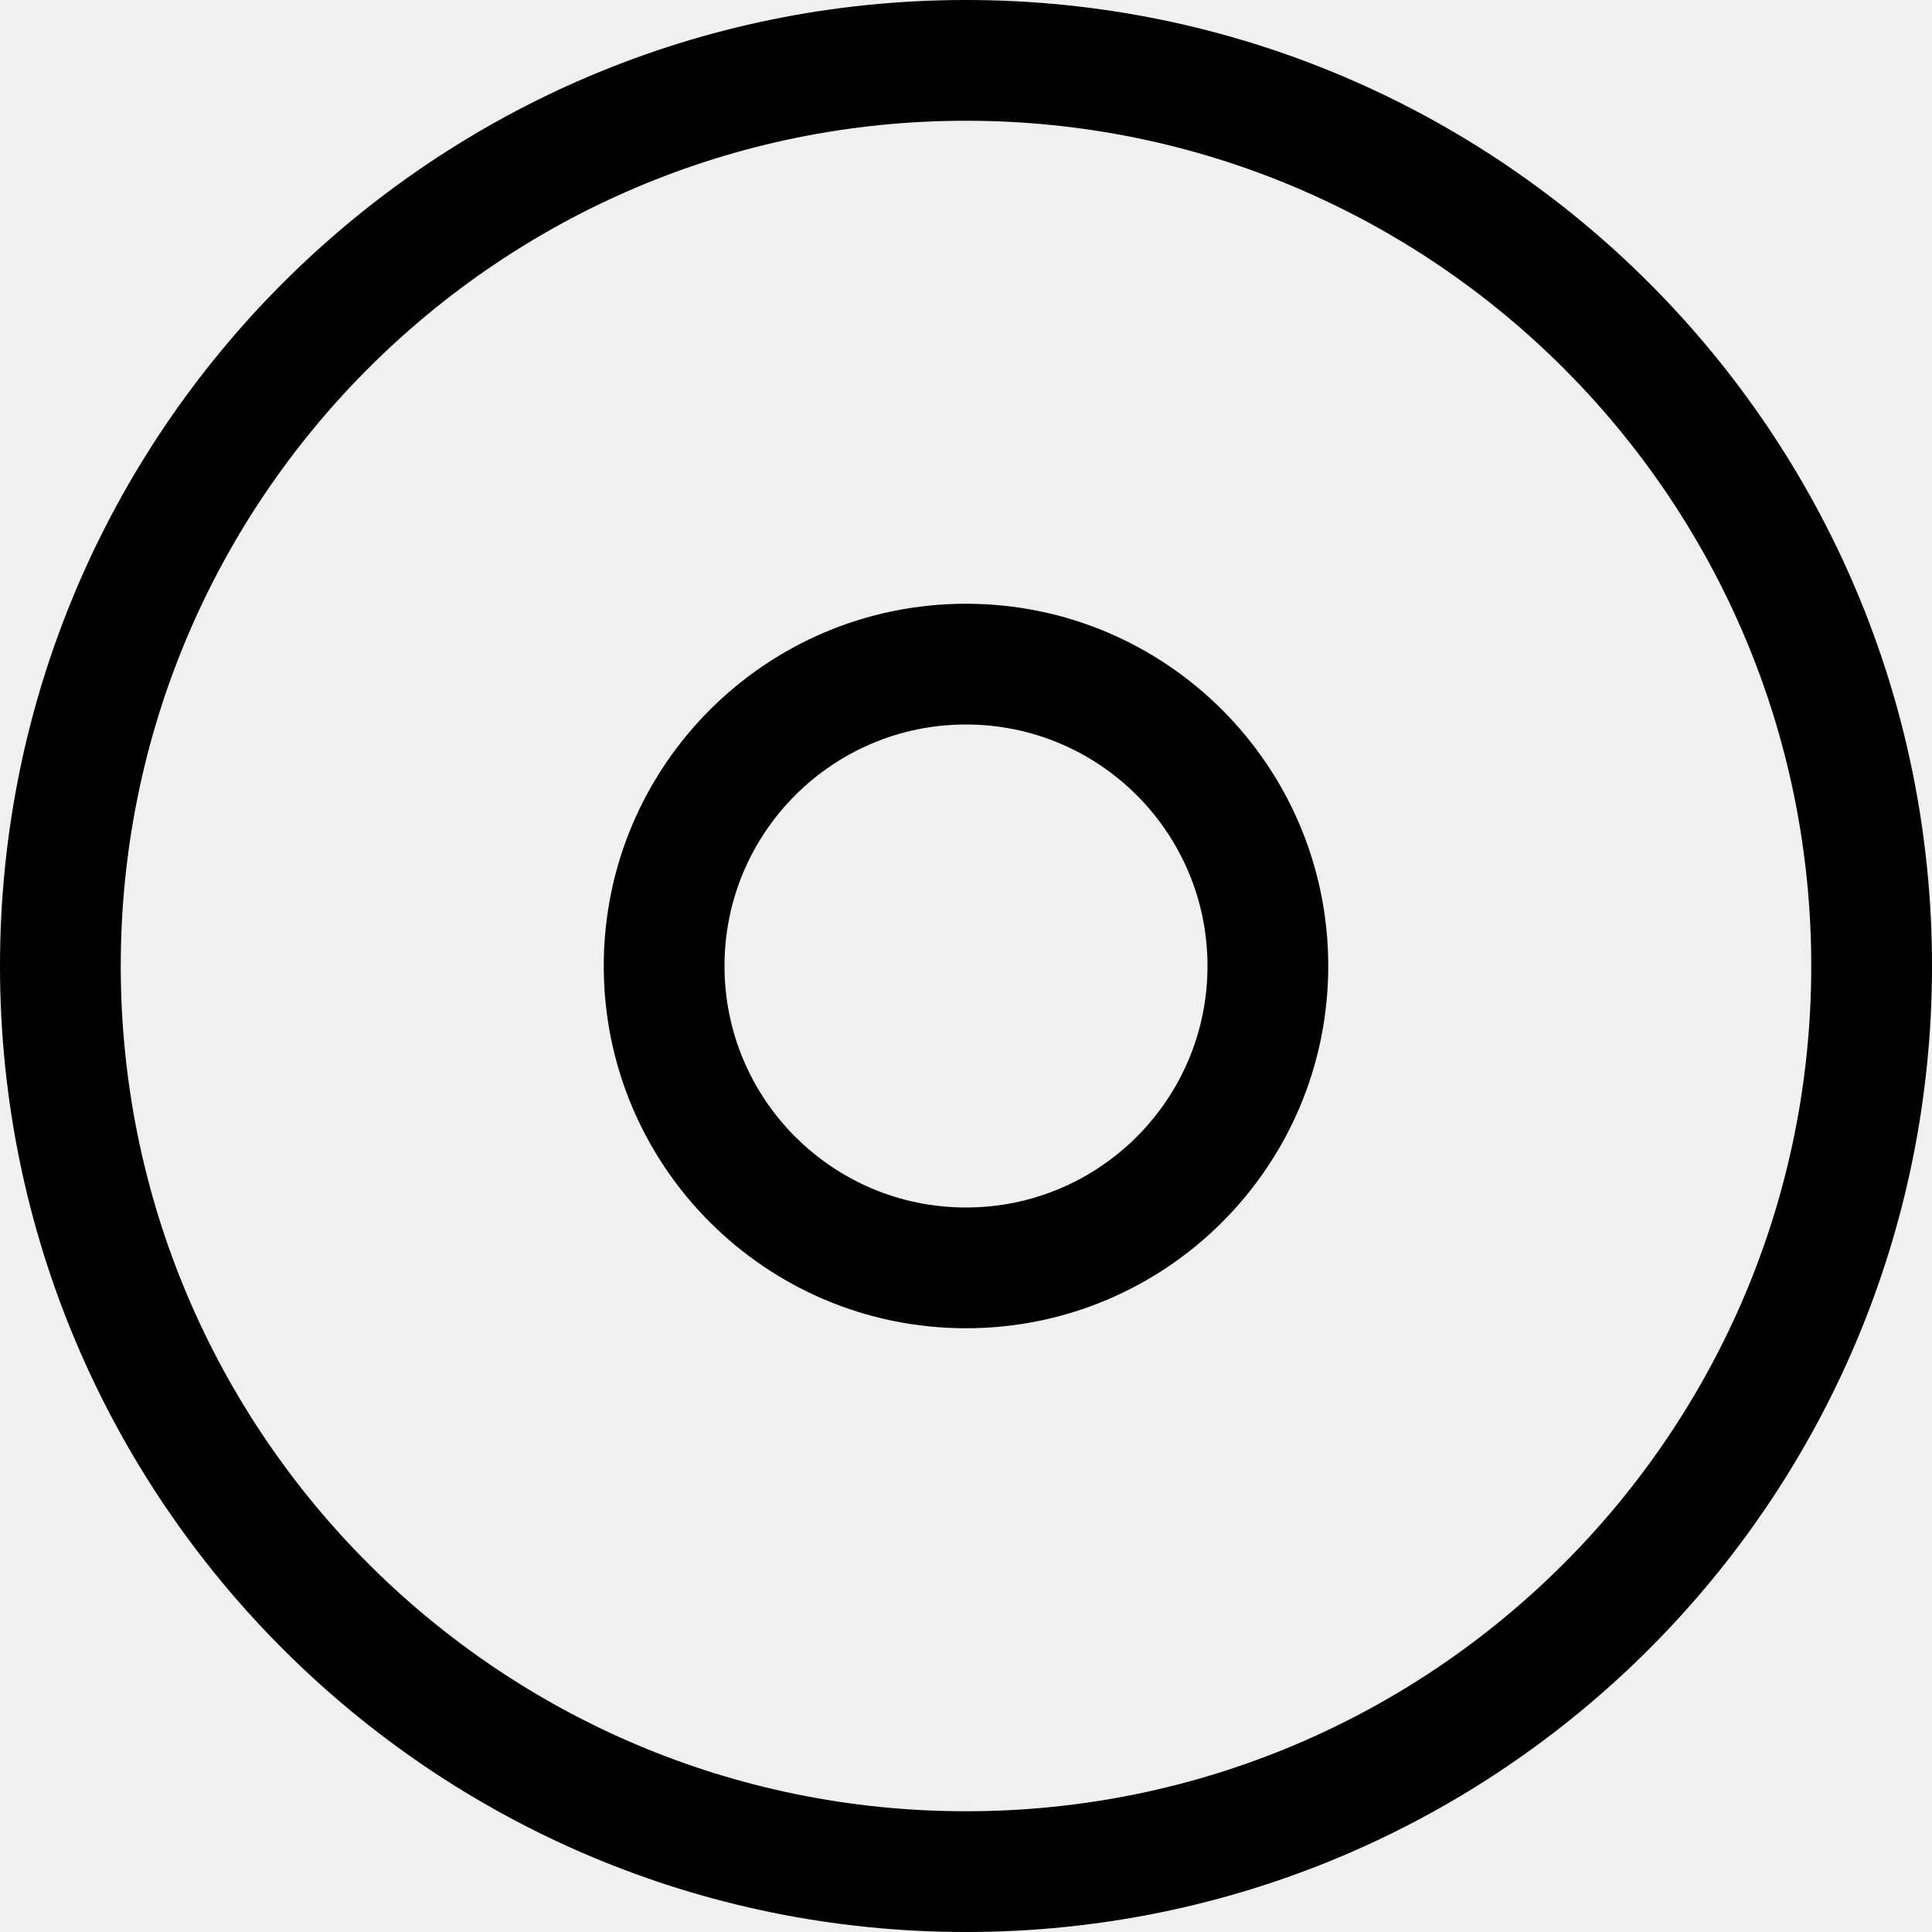
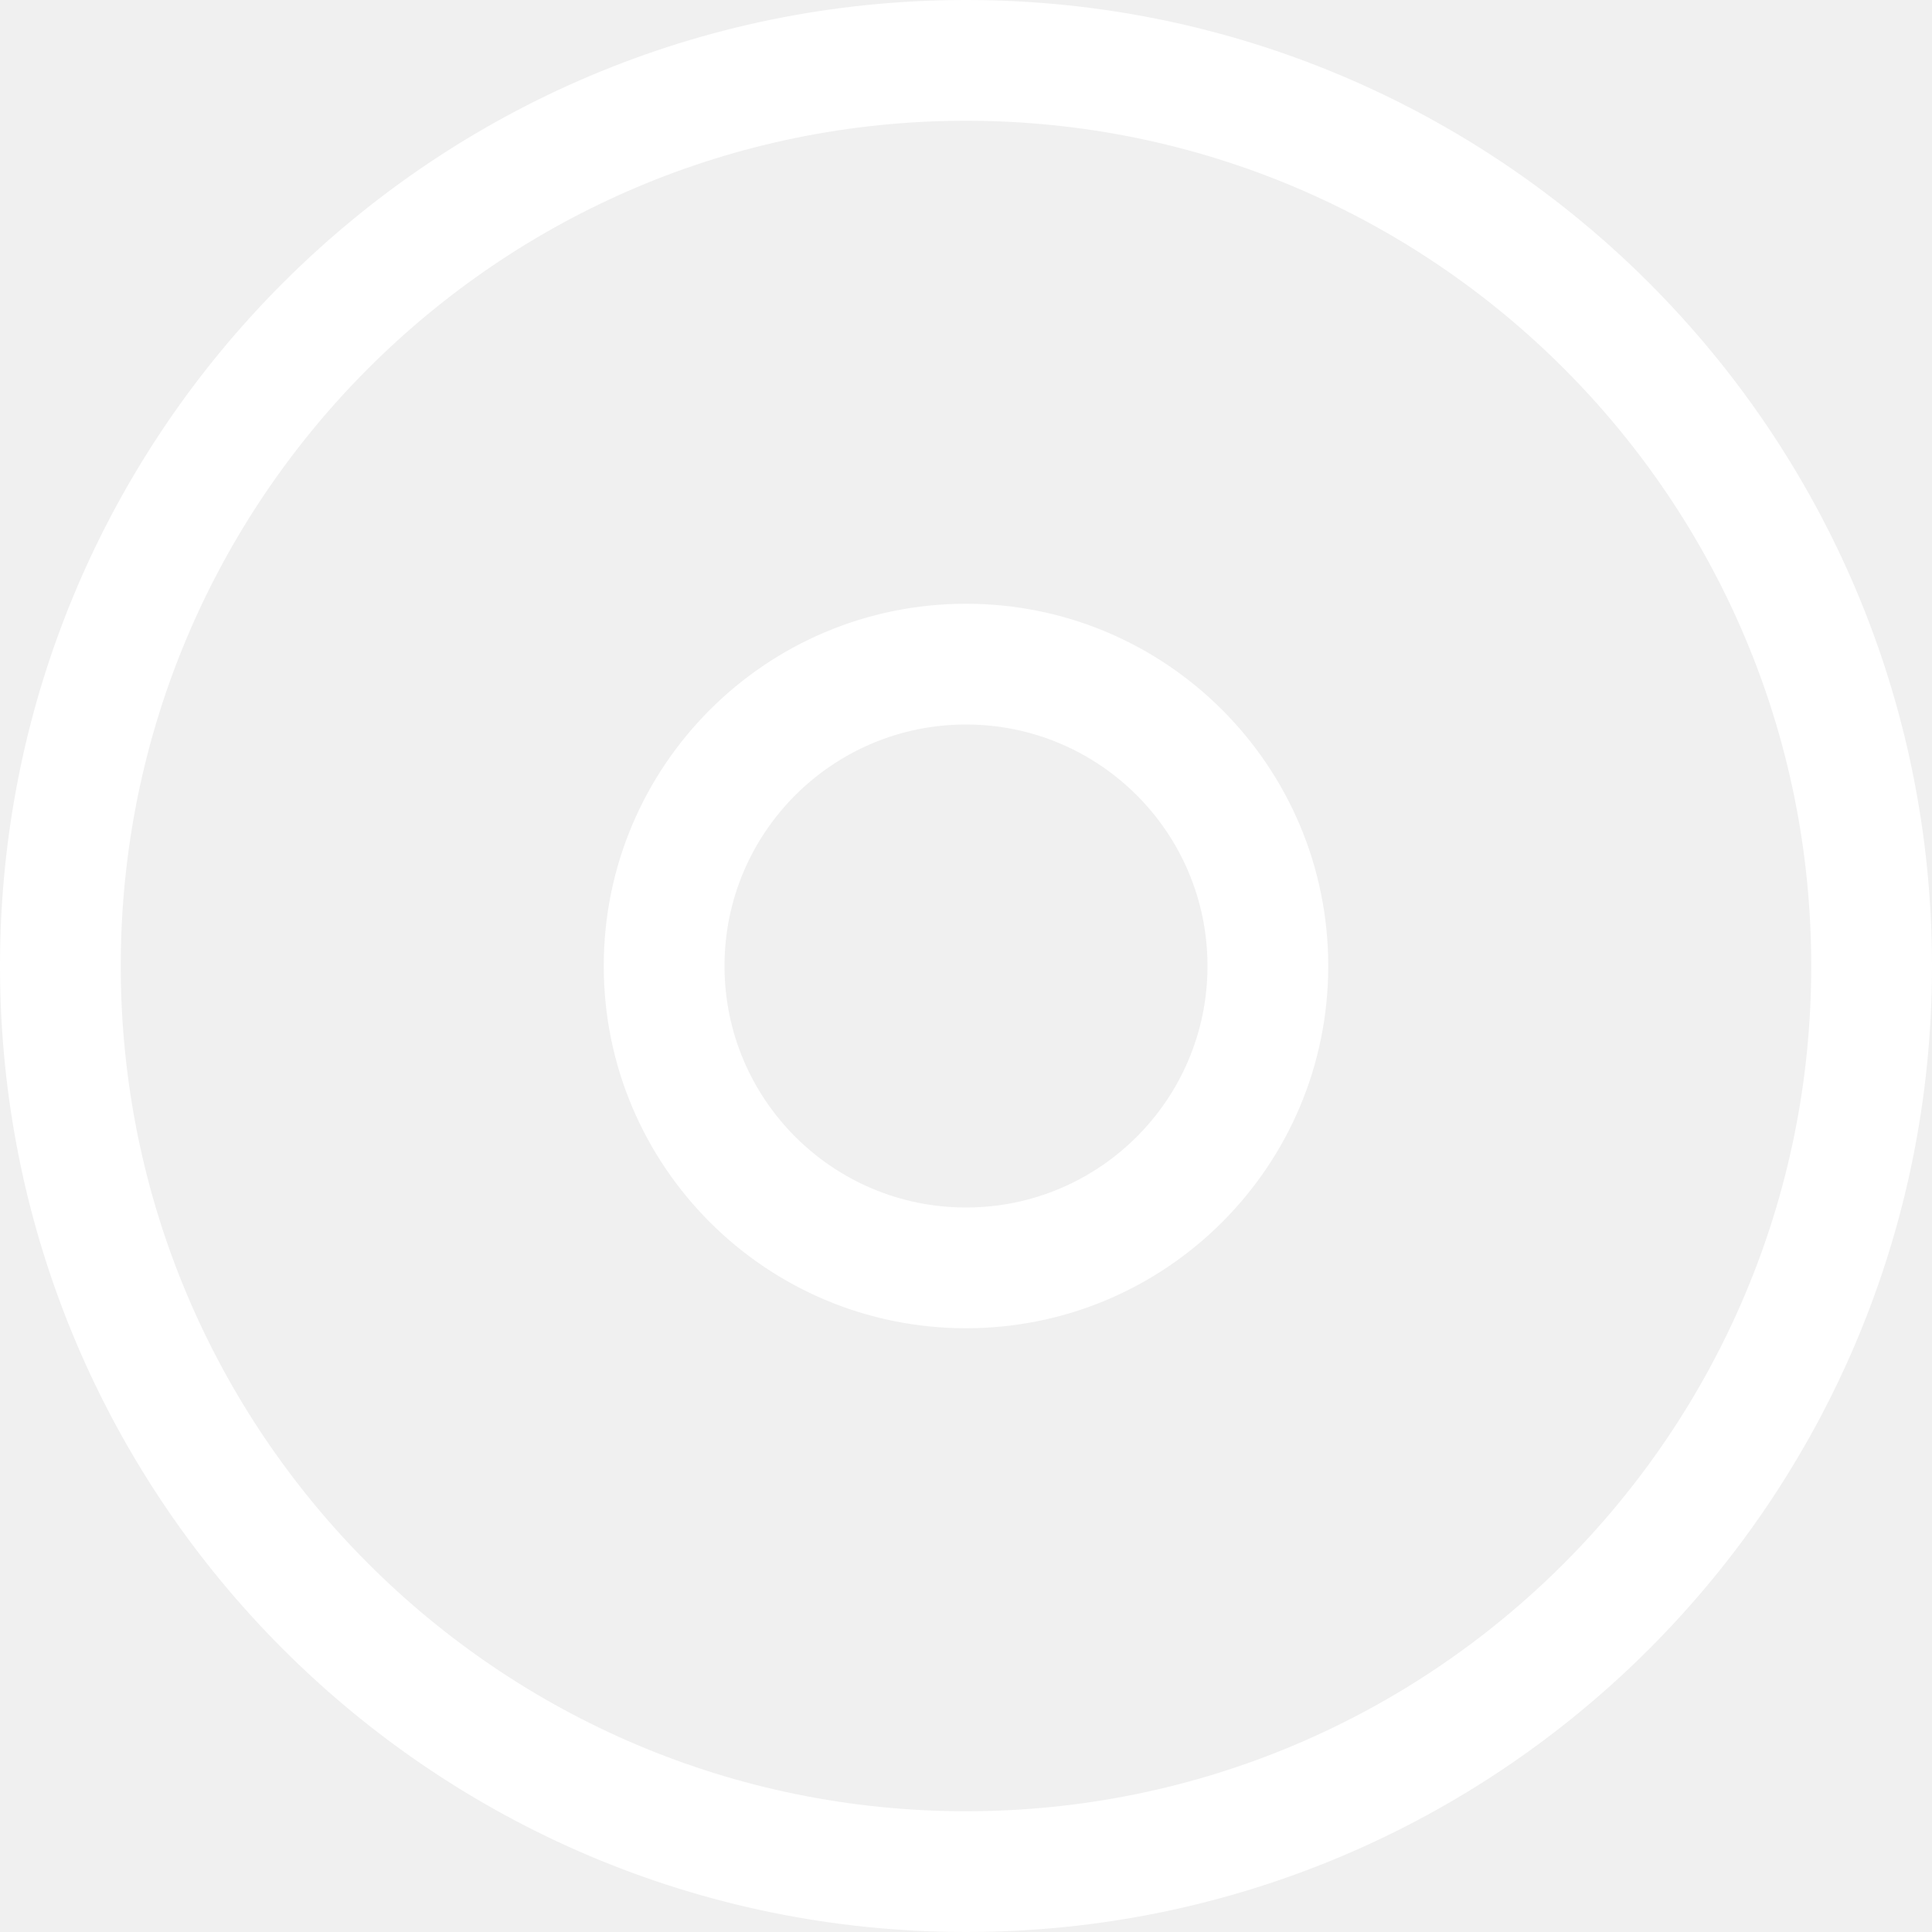
- <svg xmlns="http://www.w3.org/2000/svg" fill="#000000" width="800px" height="800px" viewBox="0 0 32 32">
+ <svg xmlns="http://www.w3.org/2000/svg" fill="#FFFFFF" width="800px" height="800px" viewBox="0 0 32 32">
  <path d="m16 0c8.837 0 16 7.163 16 16s-7.163 16-16 16-16-7.163-16-16 7.163-16 16-16zm0 2c-7.732 0-14 6.268-14 14s6.268 14 14 14 14-6.268 14-14-6.268-14-14-14zm0 8c3.314 0 6 2.686 6 6s-2.686 6-6 6-6-2.686-6-6 2.686-6 6-6zm0 2c-2.209 0-4 1.791-4 4s1.791 4 4 4 4-1.791 4-4-1.791-4-4-4z" />
</svg>
